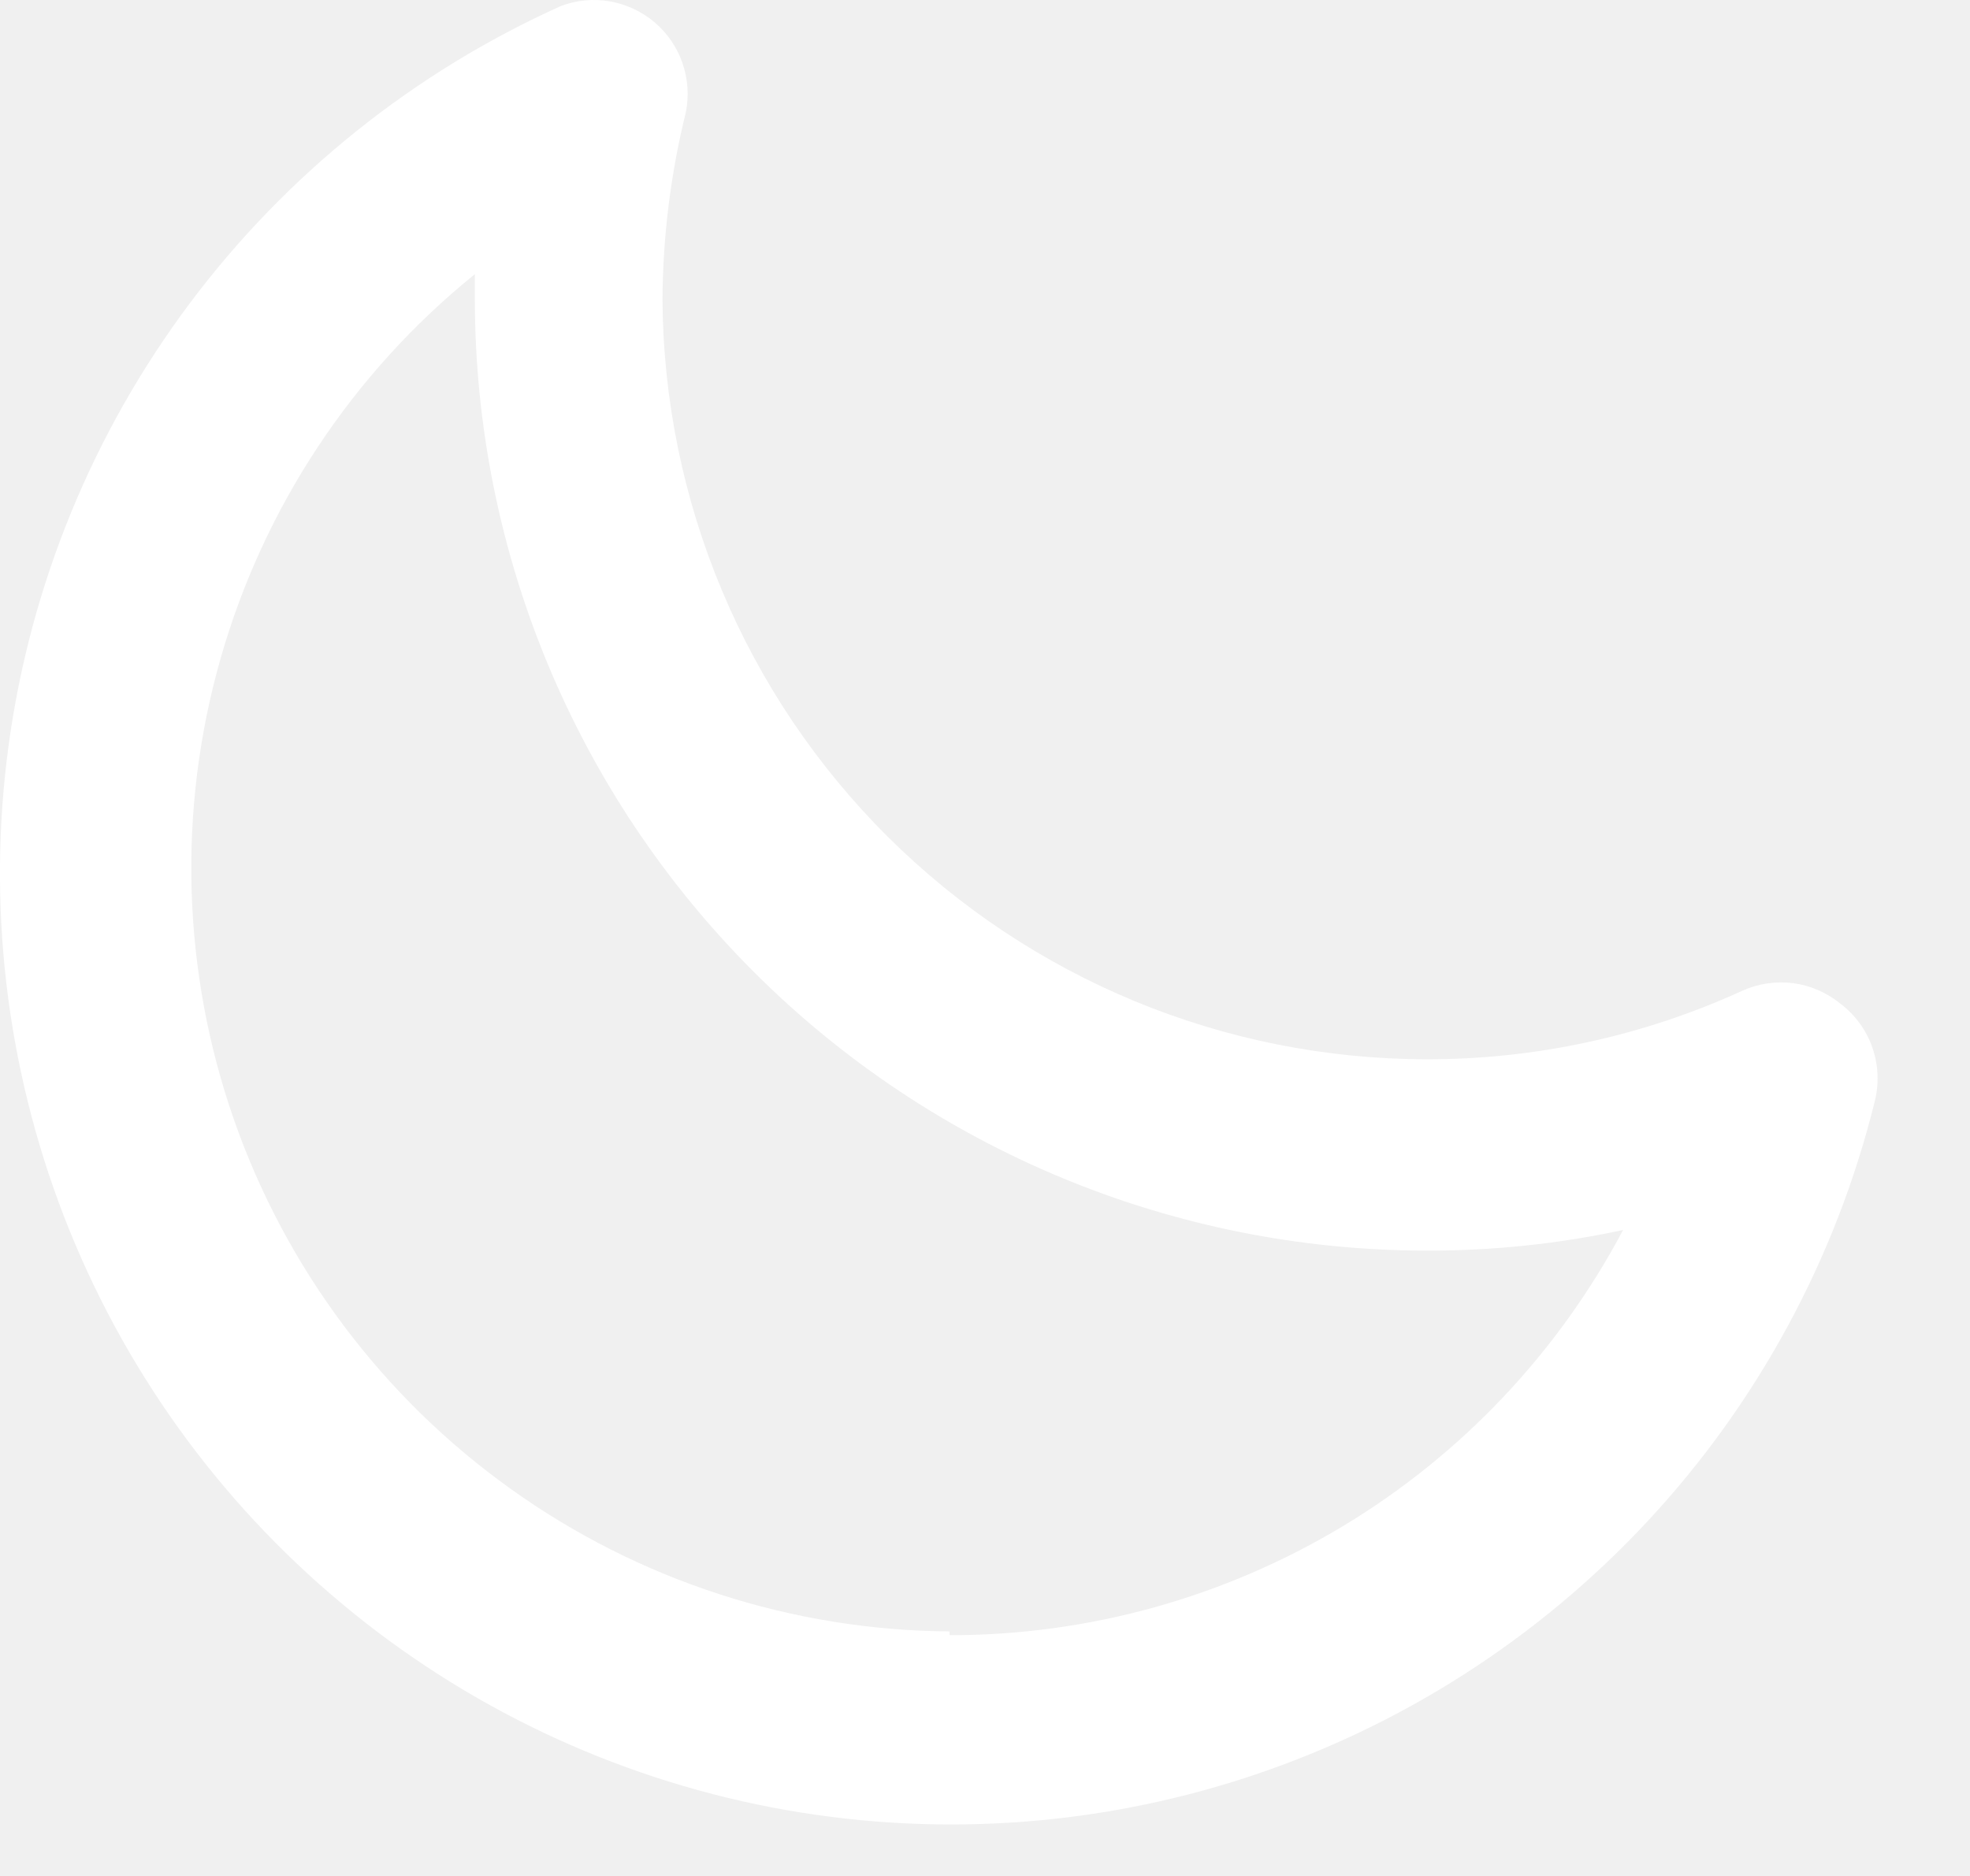
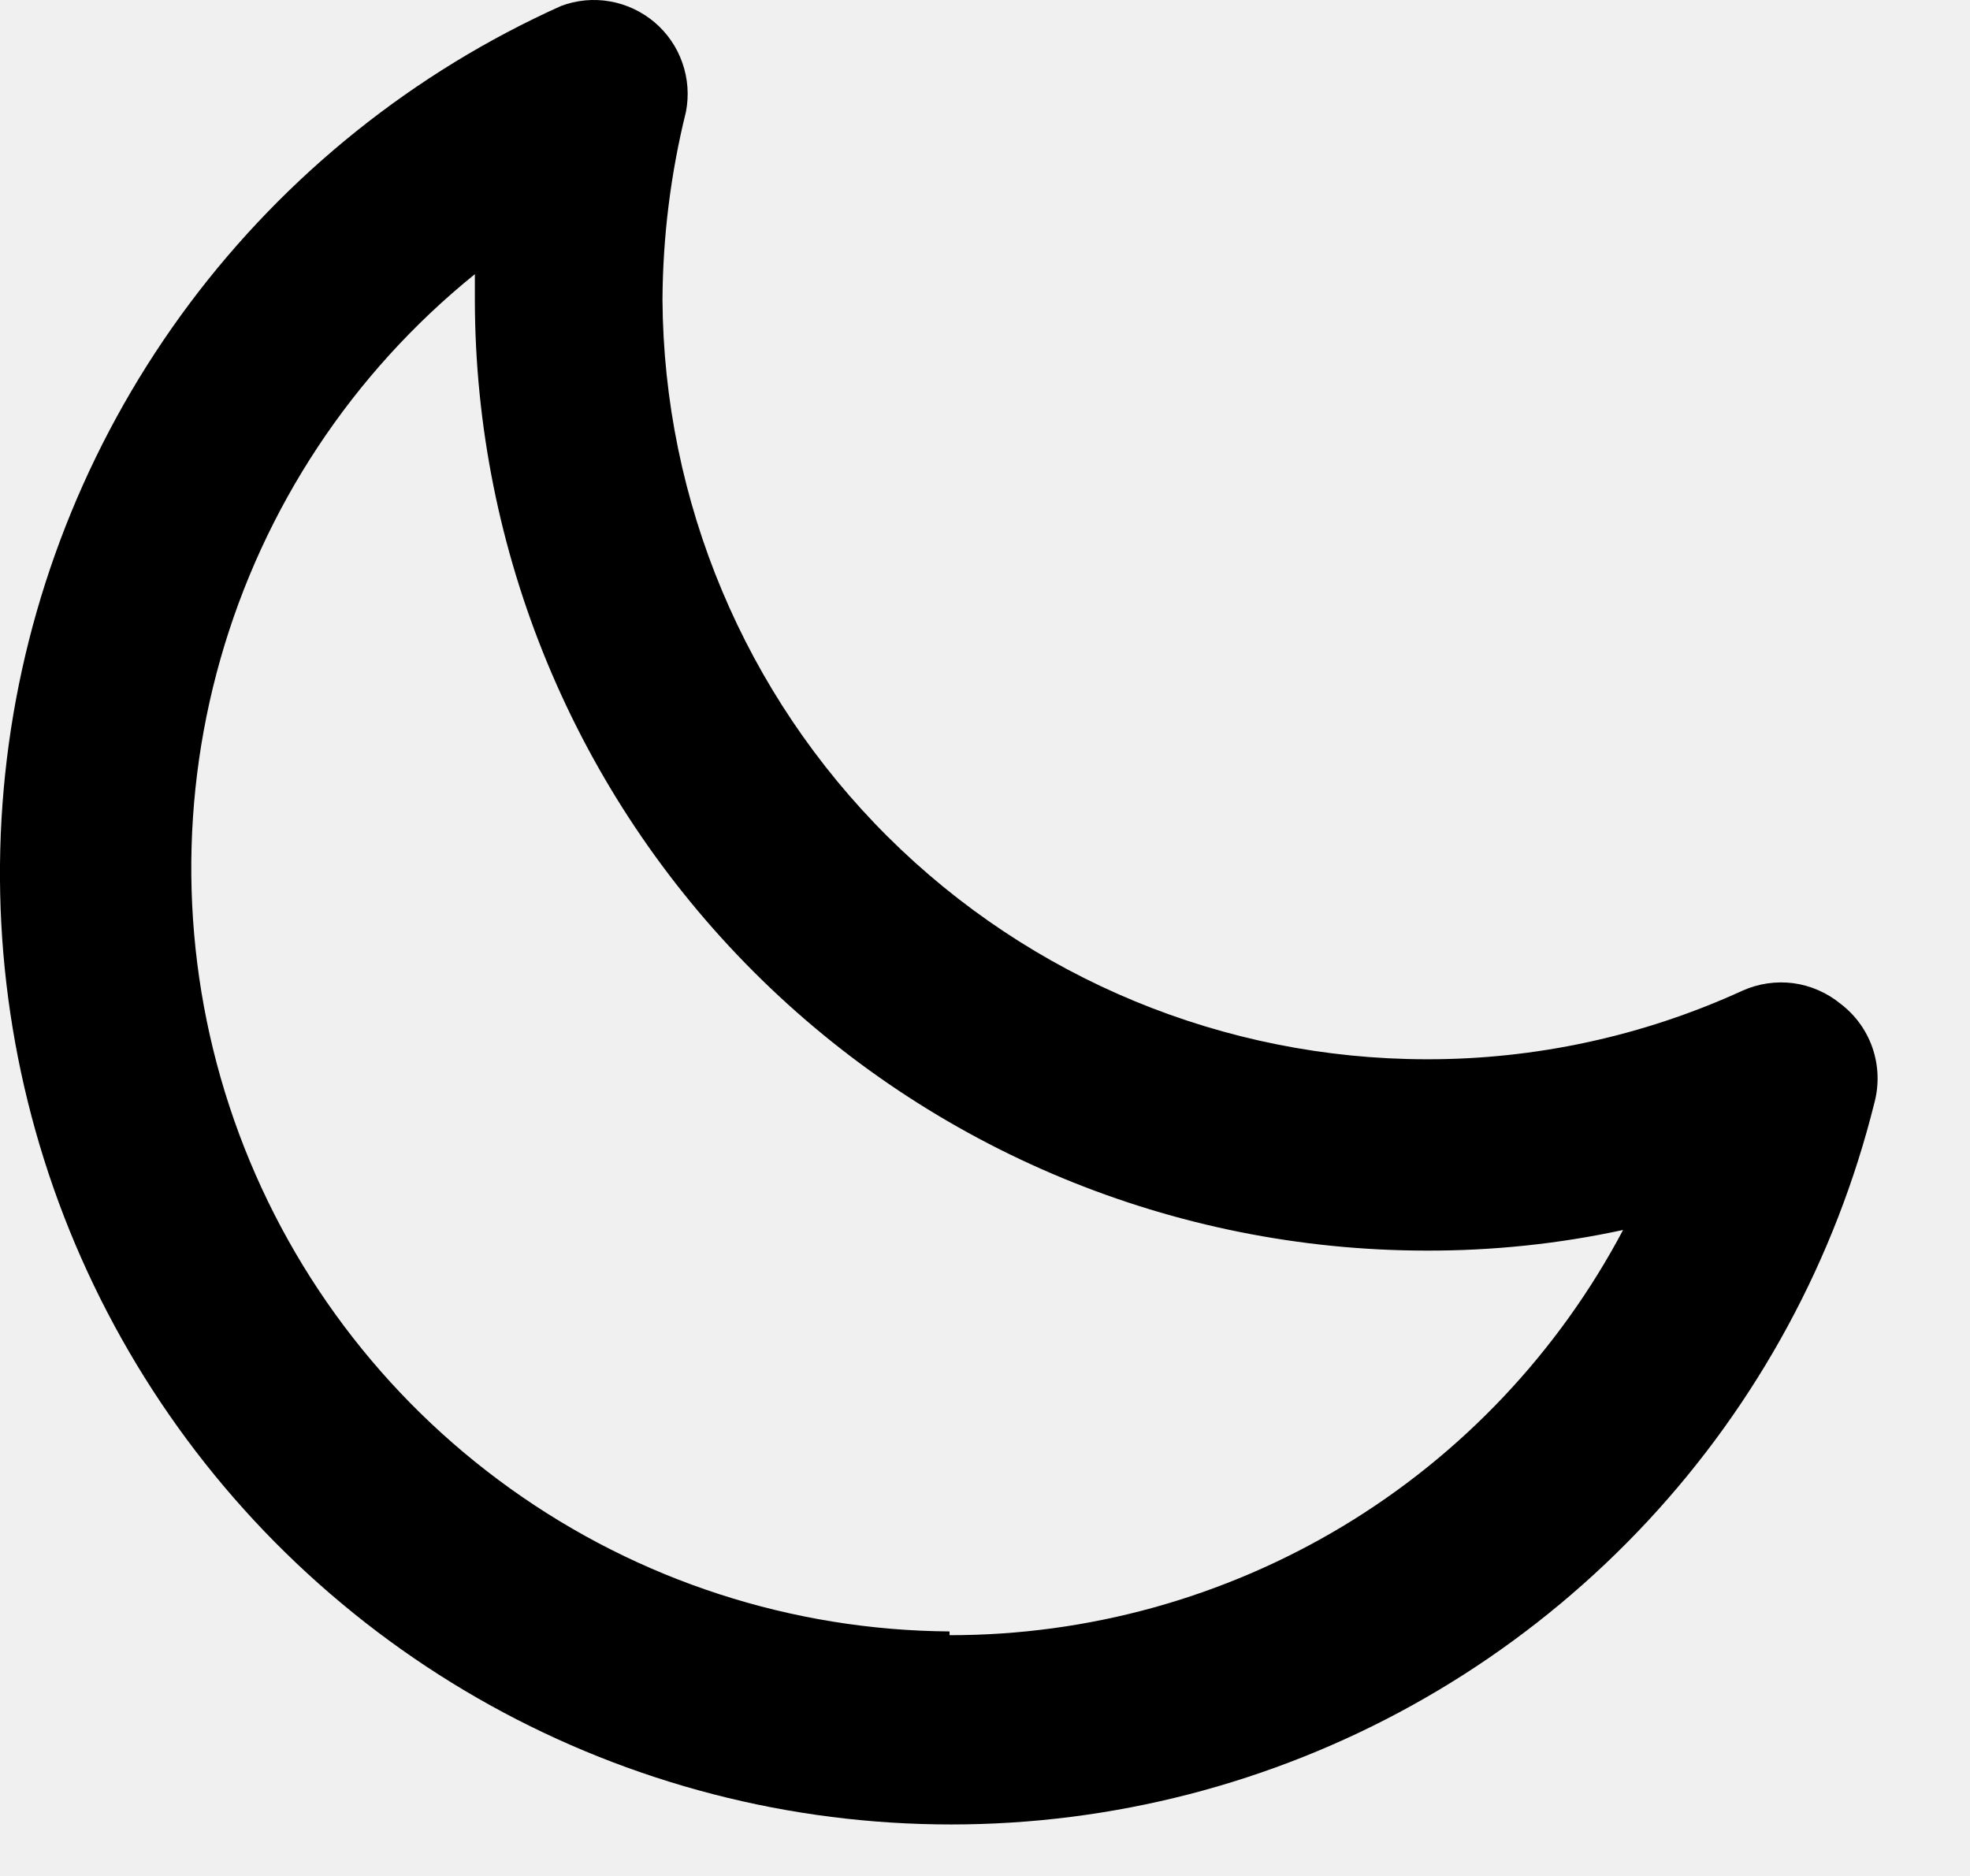
<svg xmlns="http://www.w3.org/2000/svg" width="21" height="20" viewBox="0 0 21 20" fill="none">
-   <path d="M19.622 10.703C19.477 10.584 19.302 10.507 19.117 10.482C18.931 10.458 18.742 10.486 18.572 10.563C17.514 11.047 16.364 11.296 15.202 11.293C13.05 11.29 10.988 10.437 9.463 8.92C7.938 7.403 7.075 5.344 7.062 3.193C7.066 2.519 7.15 1.847 7.312 1.193C7.346 1.018 7.333 0.838 7.274 0.67C7.216 0.502 7.113 0.353 6.978 0.238C6.842 0.123 6.679 0.046 6.503 0.015C6.328 -0.016 6.148 0.001 5.982 0.063C4.414 0.768 3.051 1.86 2.021 3.236C0.992 4.612 0.328 6.227 0.094 7.93C-0.14 9.633 0.063 11.367 0.683 12.971C1.304 14.574 2.321 15.993 3.641 17.094C4.96 18.196 6.538 18.944 8.226 19.269C9.914 19.593 11.657 19.483 13.29 18.949C14.924 18.415 16.395 17.474 17.566 16.215C18.736 14.957 19.568 13.421 19.982 11.753C20.032 11.562 20.025 11.36 19.961 11.173C19.897 10.986 19.779 10.823 19.622 10.703ZM10.122 17.393C8.443 17.381 6.81 16.851 5.445 15.874C4.079 14.898 3.049 13.524 2.495 11.94C1.941 10.356 1.891 8.639 2.35 7.025C2.809 5.411 3.756 3.978 5.062 2.923V3.193C5.064 5.881 6.133 8.459 8.034 10.36C9.935 12.261 12.513 13.33 15.202 13.333C15.908 13.335 16.612 13.262 17.302 13.113C16.611 14.418 15.578 15.511 14.313 16.272C13.047 17.033 11.598 17.435 10.122 17.433V17.393Z" fill="white" />
+   <path d="M19.622 10.703C19.477 10.584 19.302 10.507 19.117 10.482C18.931 10.458 18.742 10.486 18.572 10.563C17.514 11.047 16.364 11.296 15.202 11.293C13.05 11.29 10.988 10.437 9.463 8.92C7.938 7.403 7.075 5.344 7.062 3.193C7.066 2.519 7.15 1.847 7.312 1.193C7.346 1.018 7.333 0.838 7.274 0.67C7.216 0.502 7.113 0.353 6.978 0.238C6.842 0.123 6.679 0.046 6.503 0.015C6.328 -0.016 6.148 0.001 5.982 0.063C4.414 0.768 3.051 1.86 2.021 3.236C0.992 4.612 0.328 6.227 0.094 7.93C-0.14 9.633 0.063 11.367 0.683 12.971C1.304 14.574 2.321 15.993 3.641 17.094C4.96 18.196 6.538 18.944 8.226 19.269C9.914 19.593 11.657 19.483 13.29 18.949C14.924 18.415 16.395 17.474 17.566 16.215C18.736 14.957 19.568 13.421 19.982 11.753C20.032 11.562 20.025 11.36 19.961 11.173C19.897 10.986 19.779 10.823 19.622 10.703ZM10.122 17.393C8.443 17.381 6.81 16.851 5.445 15.874C4.079 14.898 3.049 13.524 2.495 11.94C1.941 10.356 1.891 8.639 2.35 7.025C2.809 5.411 3.756 3.978 5.062 2.923V3.193C5.064 5.881 6.133 8.459 8.034 10.36C9.935 12.261 12.513 13.33 15.202 13.333C15.908 13.335 16.612 13.262 17.302 13.113C16.611 14.418 15.578 15.511 14.313 16.272C13.047 17.033 11.598 17.435 10.122 17.433V17.393Z" fill="black" />
</svg>
